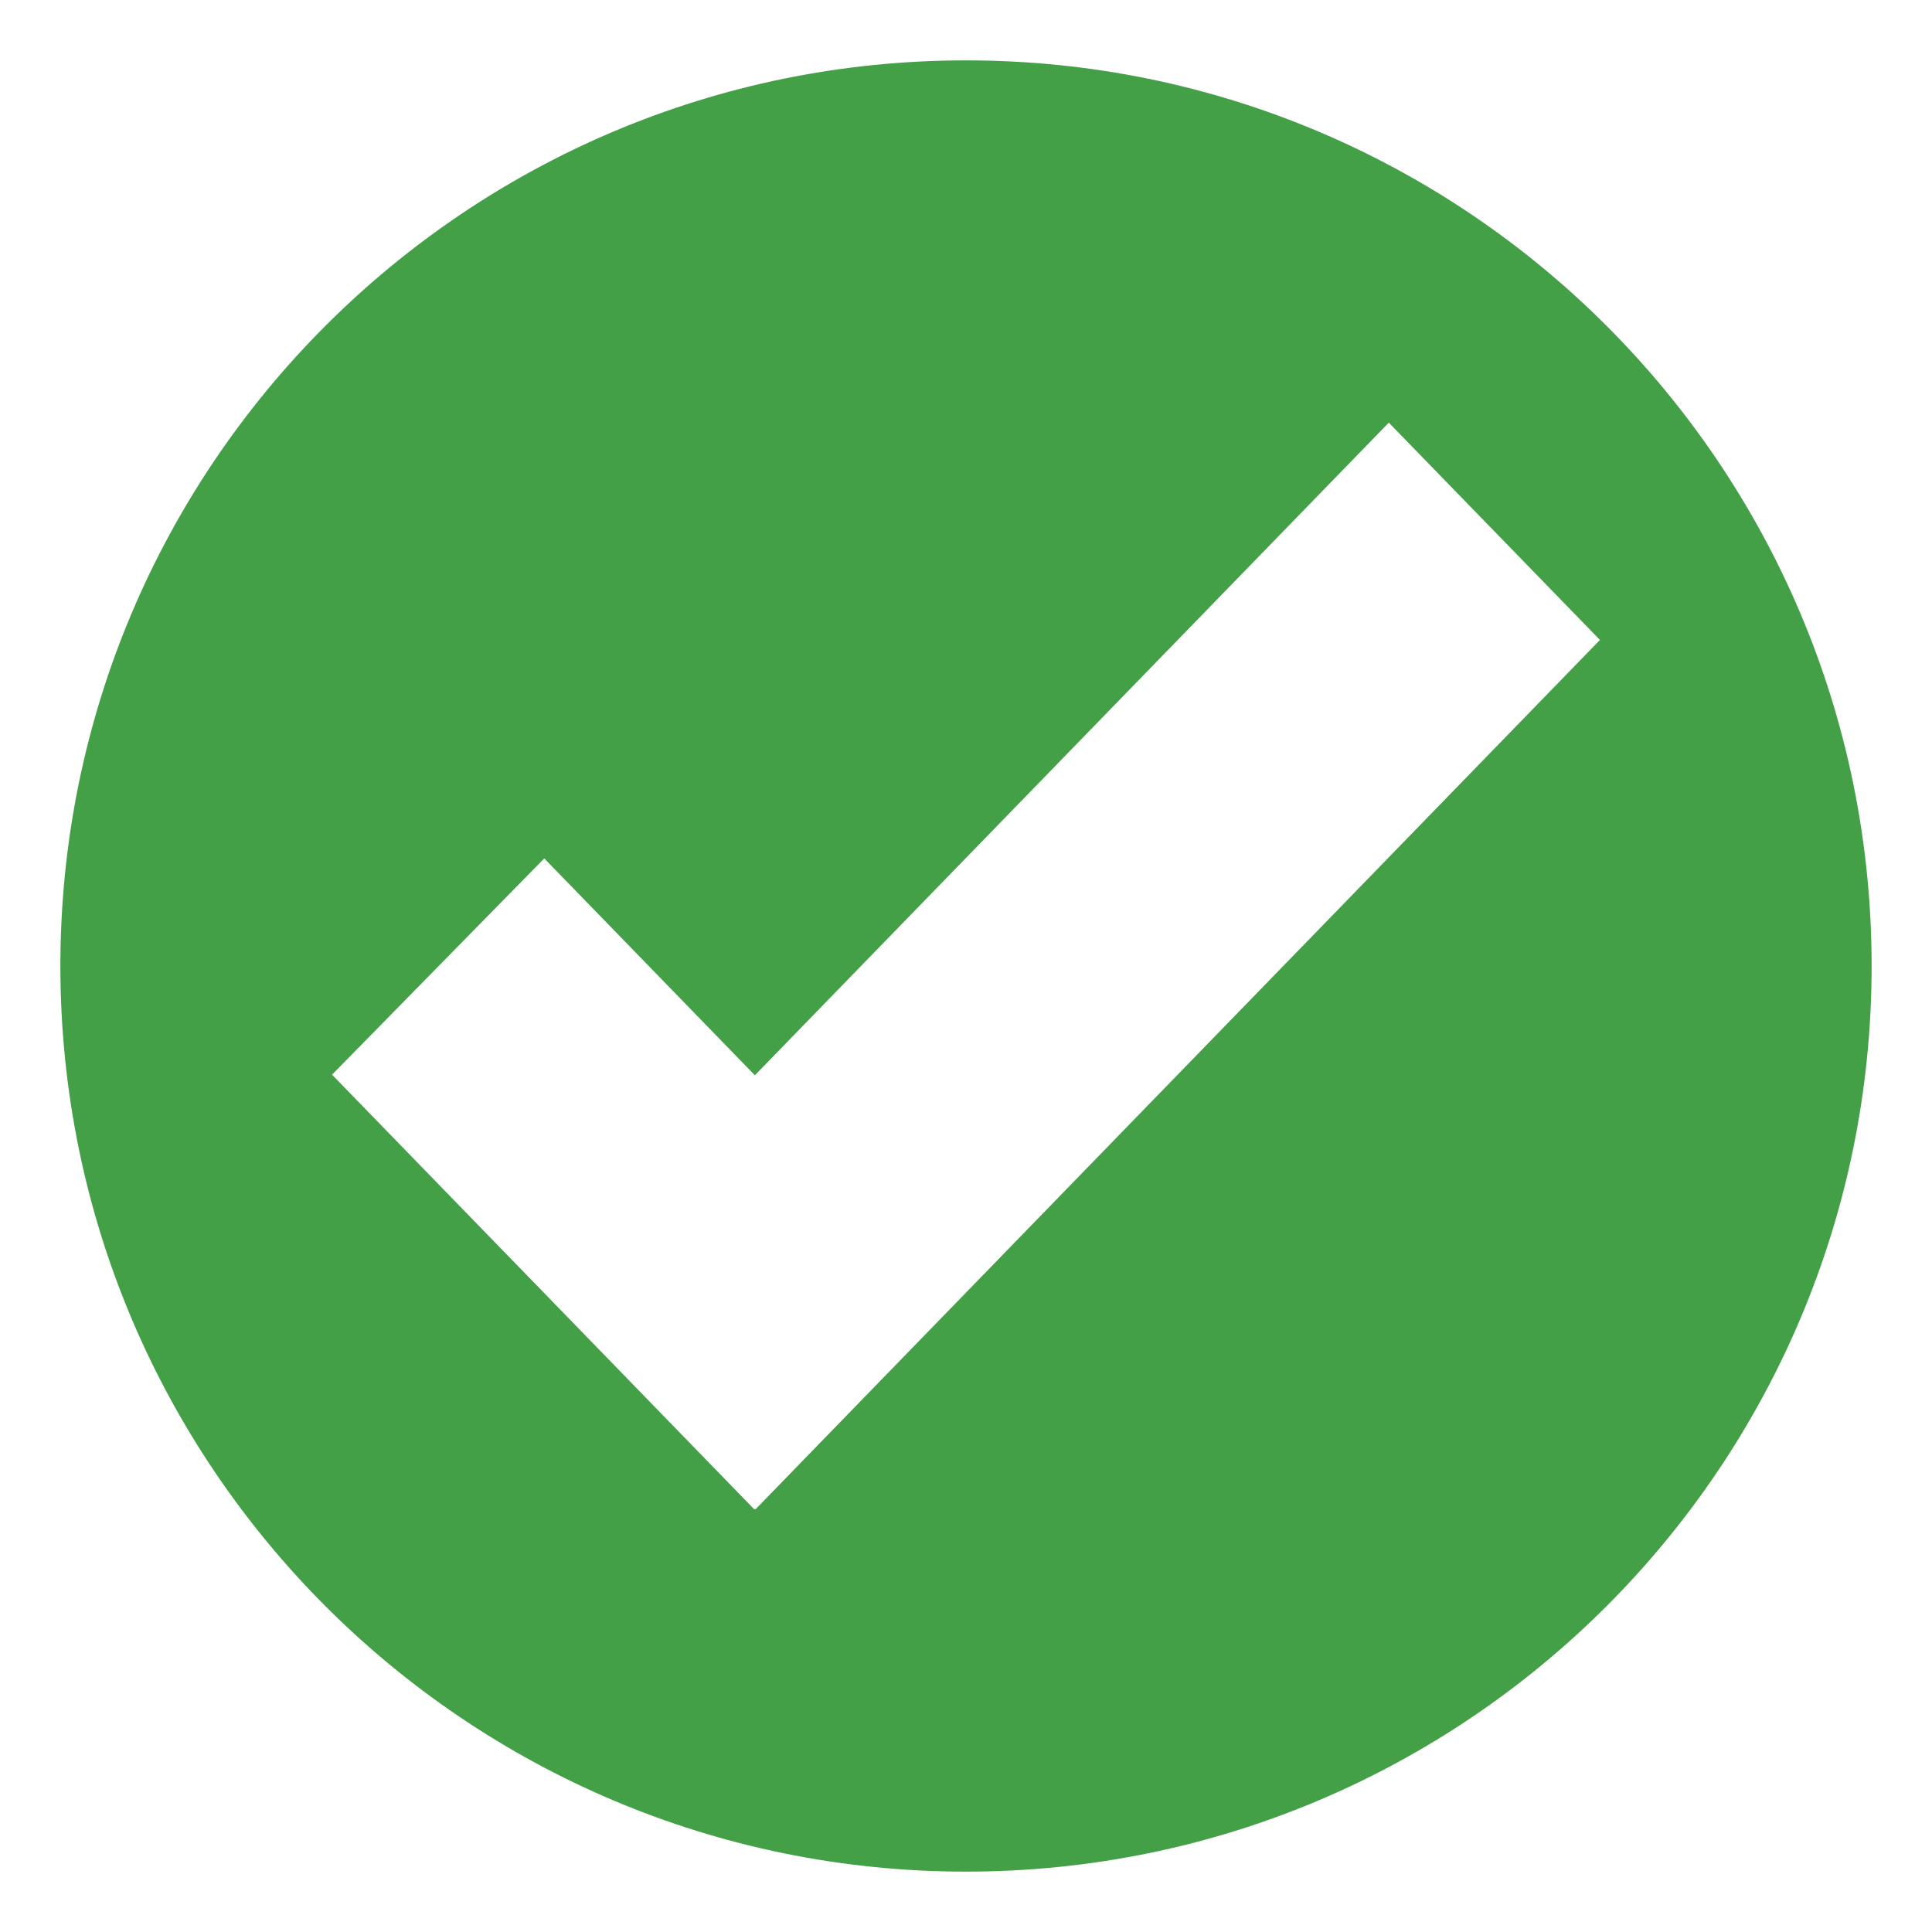
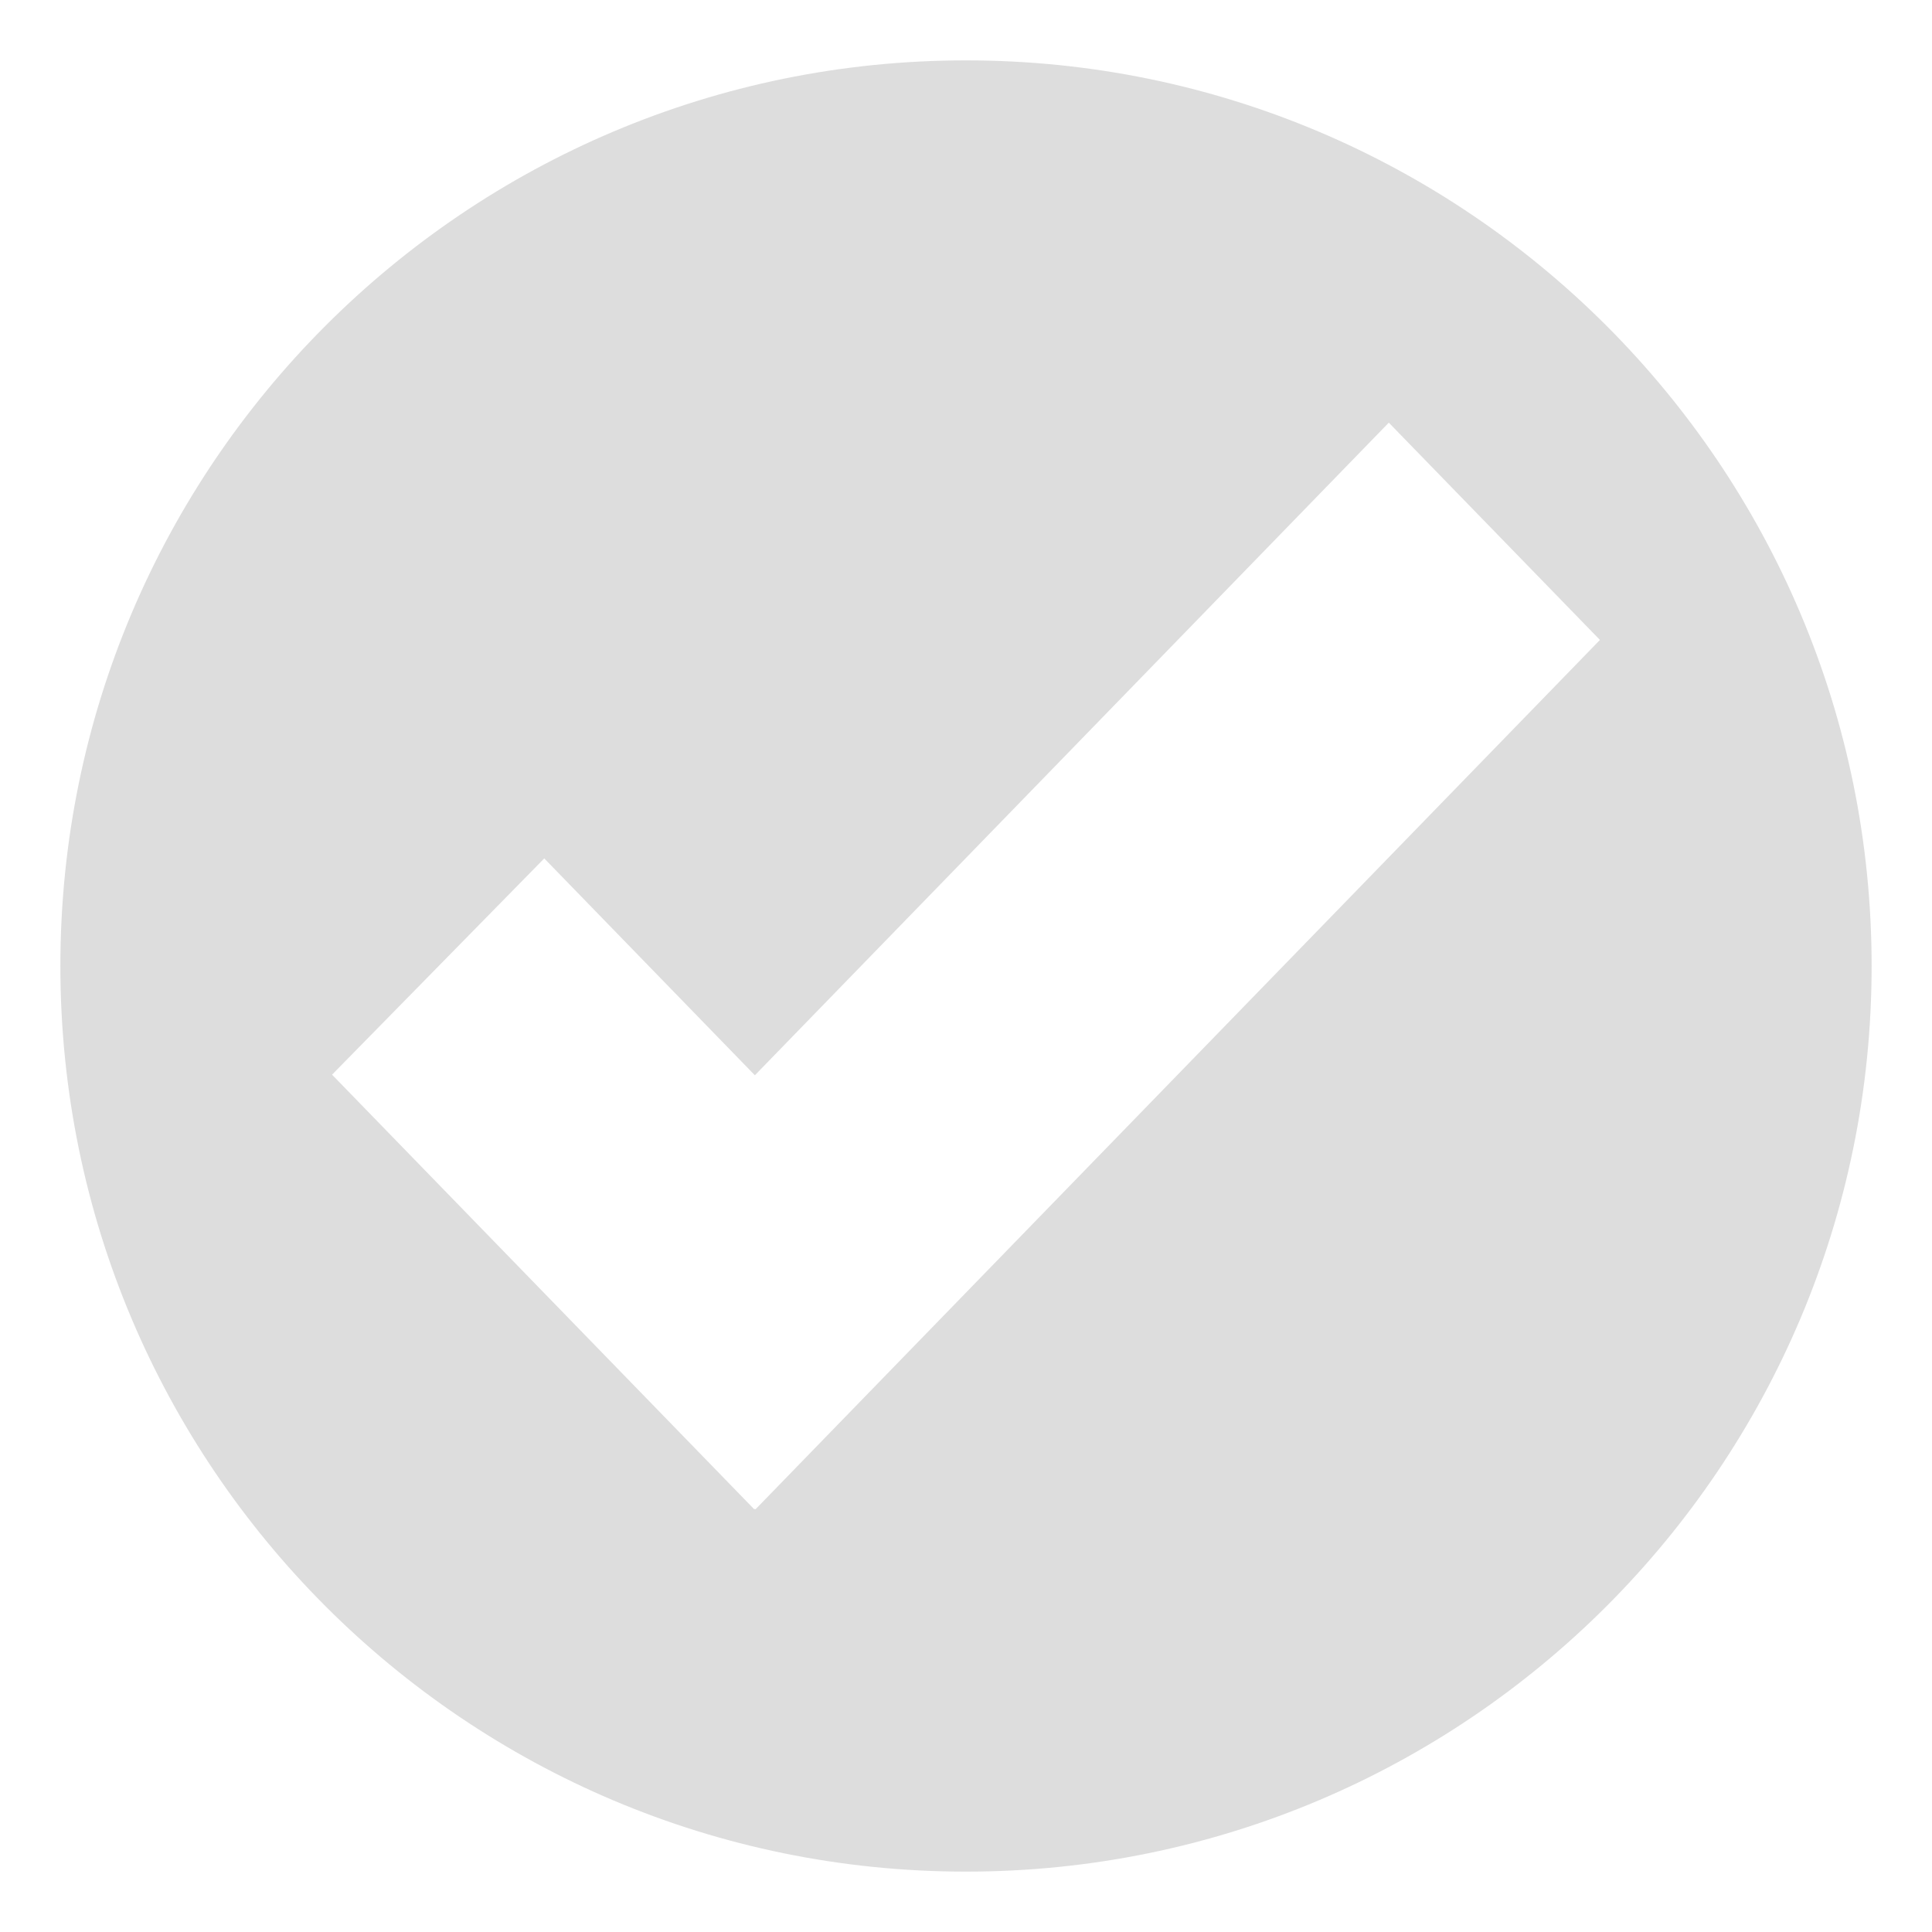
<svg xmlns="http://www.w3.org/2000/svg" viewBox="0 0 64 64" enable-background="new 0 0 64 64">
-   <path d="M32,2C15.431,2,2,15.432,2,32c0,16.568,13.432,30,30,30c16.568,0,30-13.432,30-30C62,15.432,48.568,2,32,2z M25.025,50  l-0.02-0.02L24.988,50L11,35.6l7.029-7.164l6.977,7.184l21-21.619L53,21.199L25.025,50z" fill="#43a047" />
+   <path d="M32,2C15.431,2,2,15.432,2,32c0,16.568,13.432,30,30,30c16.568,0,30-13.432,30-30C62,15.432,48.568,2,32,2z M25.025,50  l-0.02-0.02L24.988,50L11,35.6l7.029-7.164l6.977,7.184l21-21.619L53,21.199L25.025,50z" fill="#dddddd" />
</svg>
